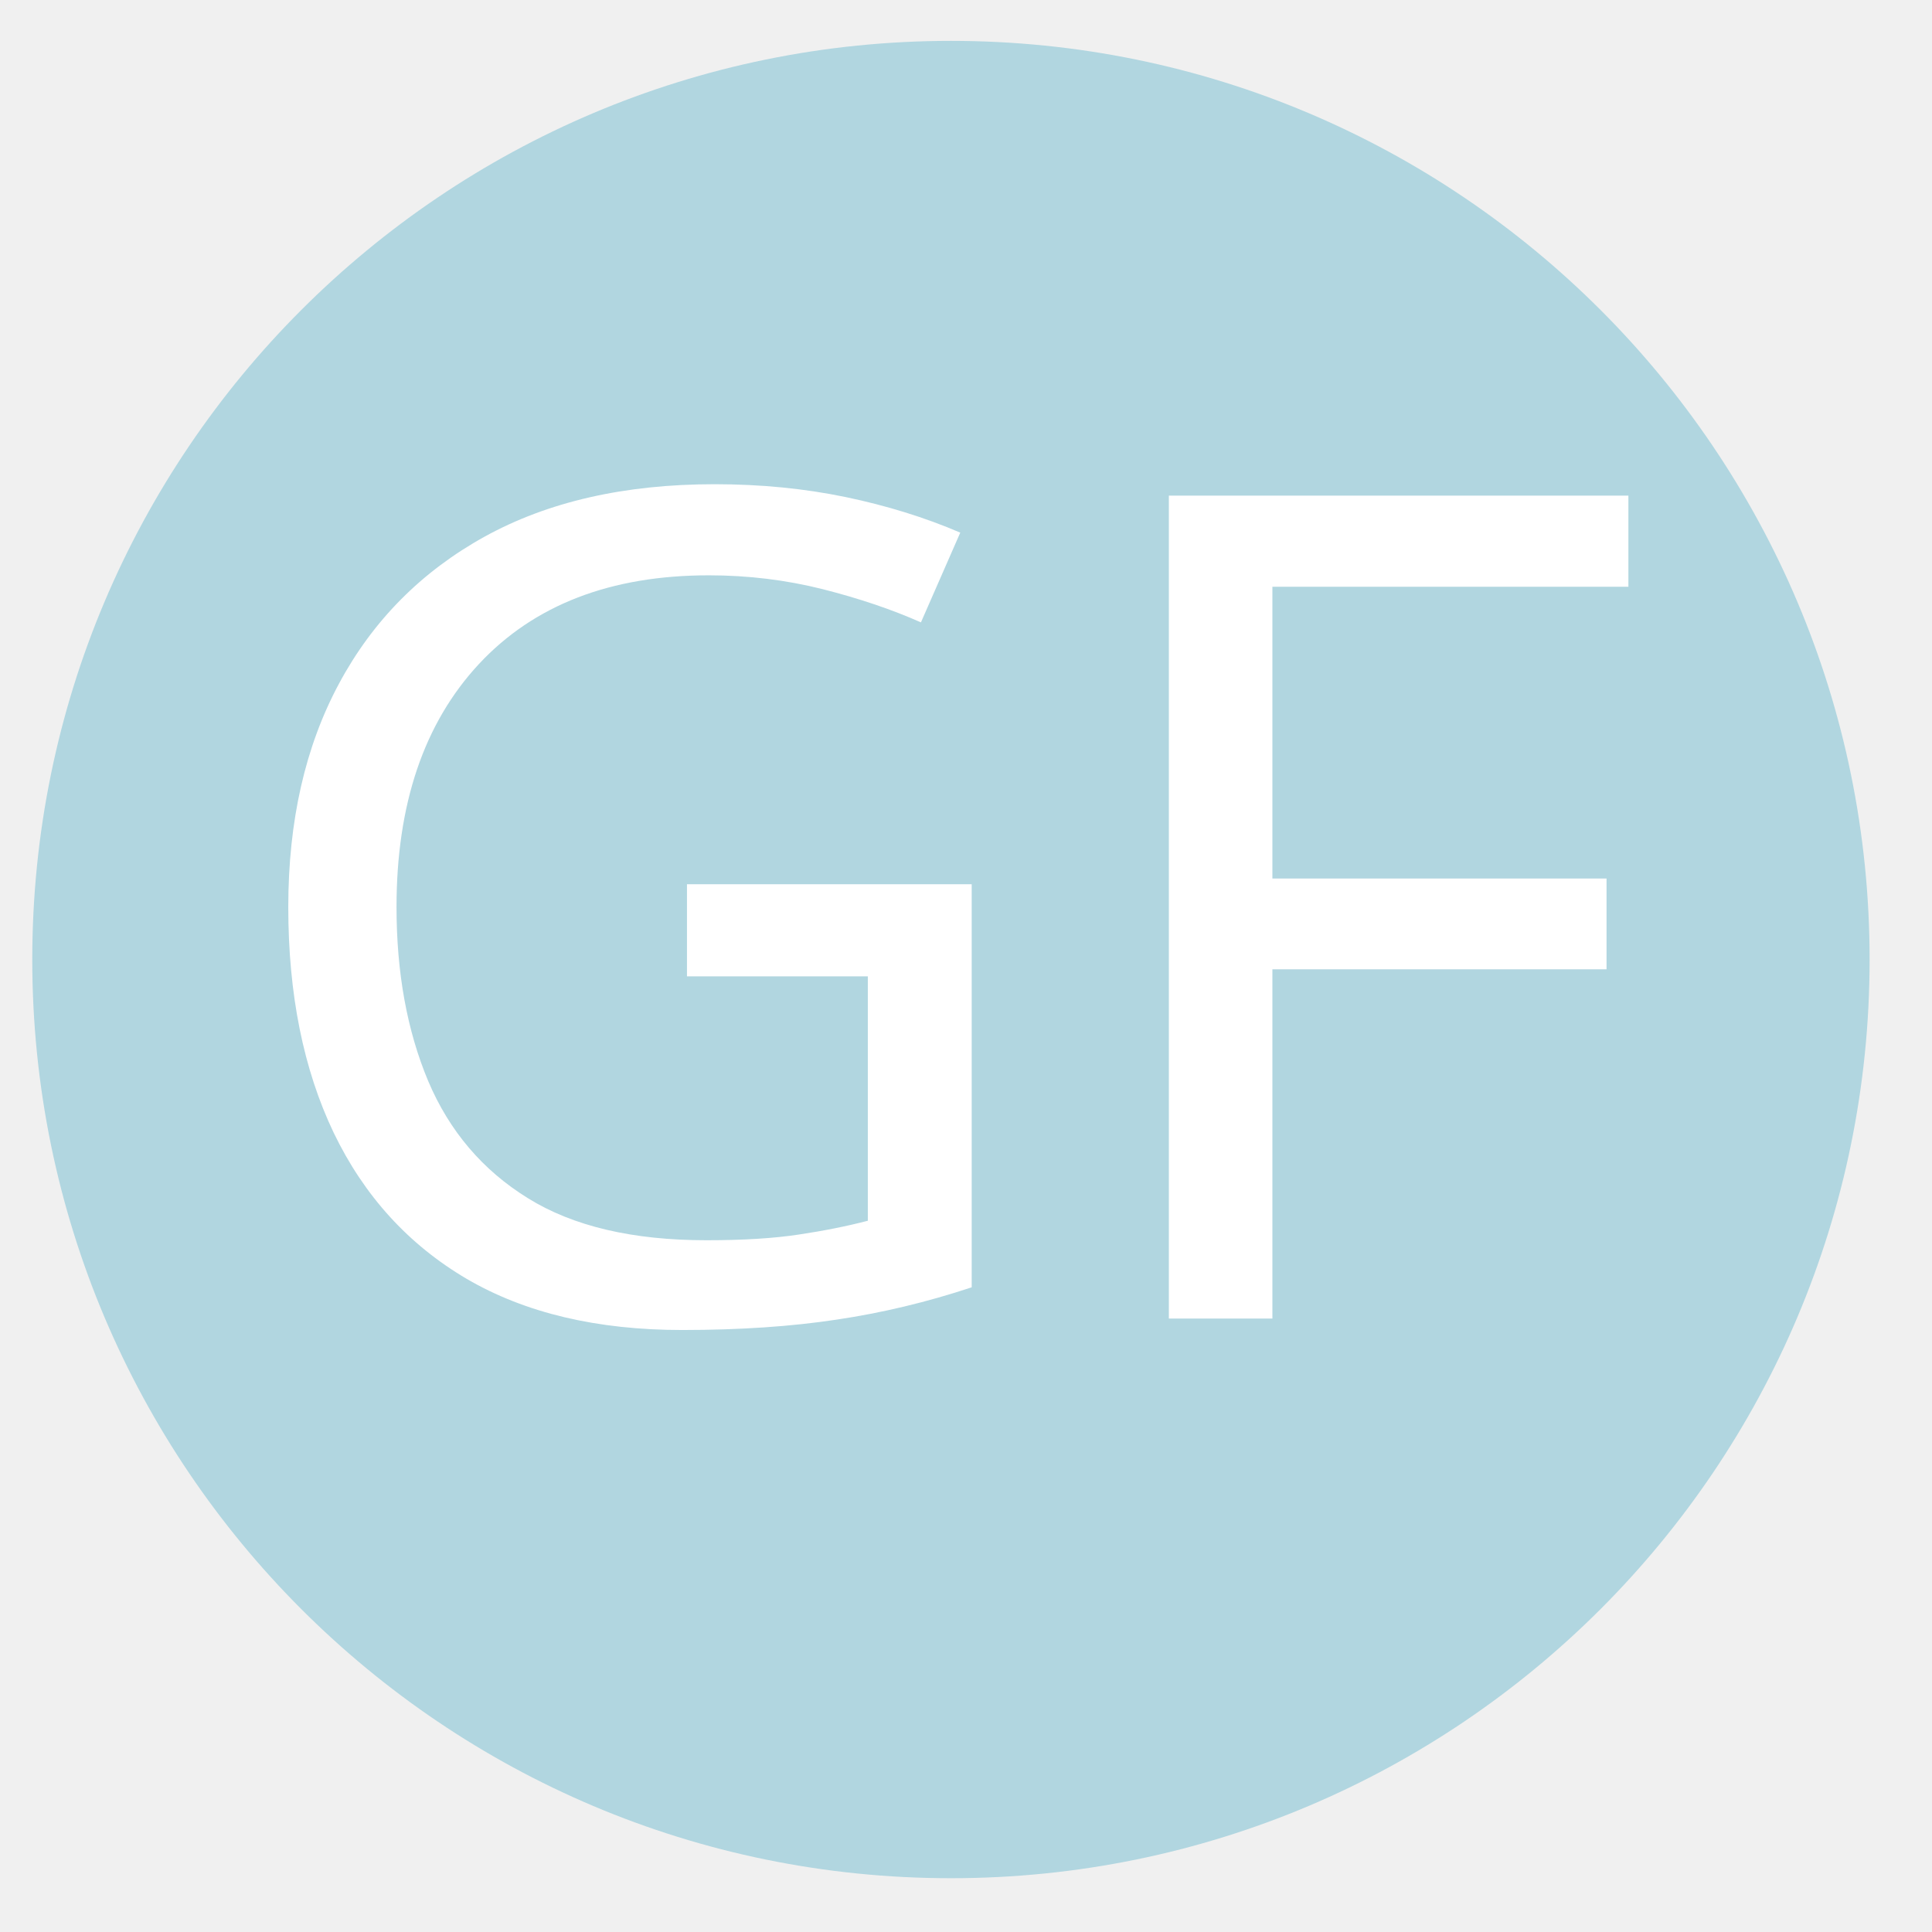
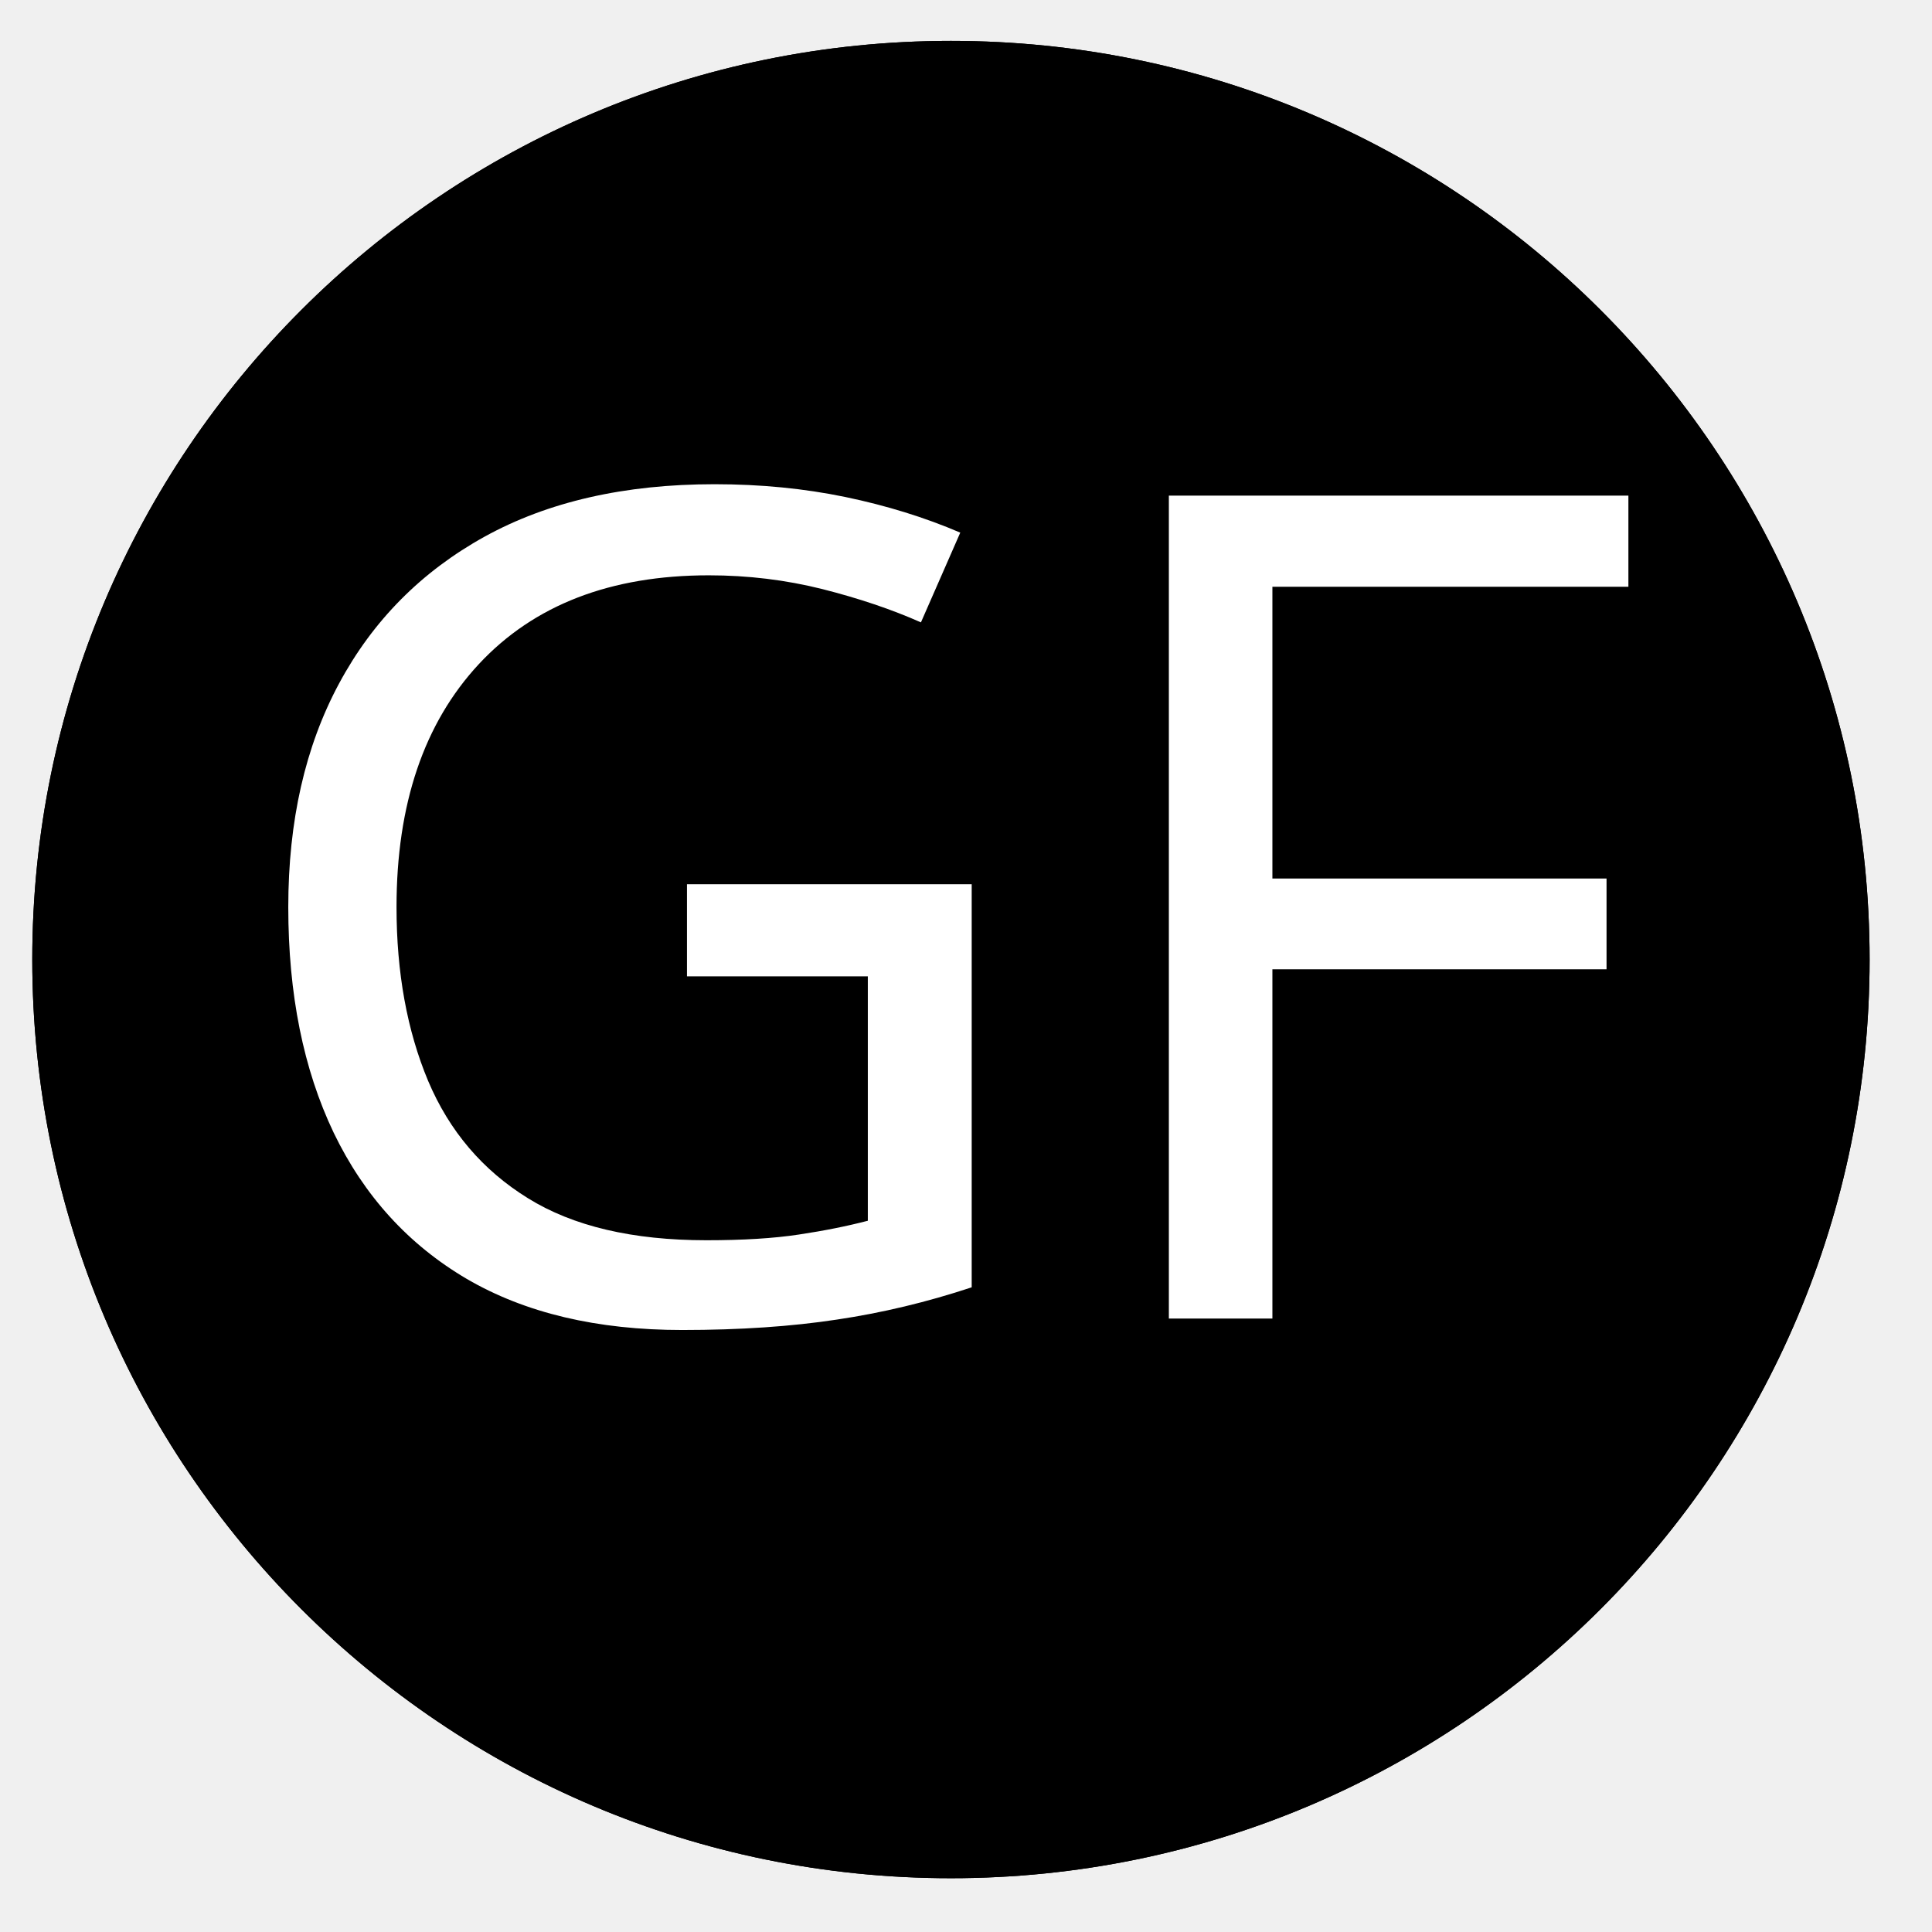
<svg xmlns="http://www.w3.org/2000/svg" xmlns:xlink="http://www.w3.org/1999/xlink" version="1.1" id="Layer_1" x="0px" y="0px" viewBox="0 0 89.8 89.8" style="enable-background:new 0 0 89.8 89.8;" xml:space="preserve">
  <style type="text/css">
	.st0{clip-path:url(#SVGID_2_);}
- 	.st1{clip-path:url(#SVGID_4_);fill:#B1D6E0;}
- 	.st2{fill:#FFFFFF;}
- 	.st3{font-family:'ProximaNova-Regular';}
- 	.st4{font-size:53.558px;}
+ 	.st1{clip-path:url(#SVGID_4_);}
+ 	.st2{clip-path:url(#SVGID_2_);enable-background:new    ;}
+ 	.st3{fill:#FFFFFF;}
+ 	.st4{font-family:'ProximaNova-Regular';}
+ 	.st5{font-size:53.558px;}
</style>
  <g>
-     <defs>
-       <circle id="SVGID_1_" cx="44.2" cy="44.6" r="42.7" />
-     </defs>
-     <clipPath id="SVGID_2_">
-       <use xlink:href="#SVGID_1_" style="overflow:visible;" />
-     </clipPath>
-     <g class="st0">
+     <g>
      <defs>
-         <rect id="SVGID_3_" x="-169.2" y="-4199.1" width="2496.7" height="7524.2" />
+         <circle id="SVGID_1_" cx="44.2" cy="44.6" r="42.7" />
      </defs>
-       <clipPath id="SVGID_4_">
-         <use xlink:href="#SVGID_3_" style="overflow:visible;" />
+       <clipPath id="SVGID_2_">
+         <use xlink:href="#SVGID_1_" style="overflow:visible;" />
      </clipPath>
-       <rect x="-10.7" y="-10.3" class="st1" width="109.7" height="109.7" />
+       <g class="st0">
+         <g>
+           <defs>
+             <rect id="SVGID_3_" x="-169.2" y="-4199.1" width="2496.7" height="7524.2" />
+           </defs>
+           <use xlink:href="#SVGID_3_" style="overflow:visible;" />
+           <clipPath id="SVGID_4_">
+             <use xlink:href="#SVGID_3_" style="overflow:visible;" />
+           </clipPath>
+           <rect x="-10.7" y="-10.3" class="st1" width="109.7" height="109.7" />
+         </g>
+       </g>
+       <g class="st2">
+         <text transform="matrix(1 0 0 1 10.1336 61.2878)" class="st3 st4 st5">GF</text>
+       </g>
    </g>
  </g>
-   <g>
-     <defs>
-       <rect id="SVGID_5_" x="-248.9" y="-62.9" width="273.6" height="376.1" />
-     </defs>
-     <clipPath id="SVGID_6_">
-       <use xlink:href="#SVGID_5_" style="overflow:visible;" />
-     </clipPath>
-   </g>
-   <text transform="matrix(1 0 0 1 10.1336 61.2878)" class="st2 st3 st4">GF</text>
</svg>
